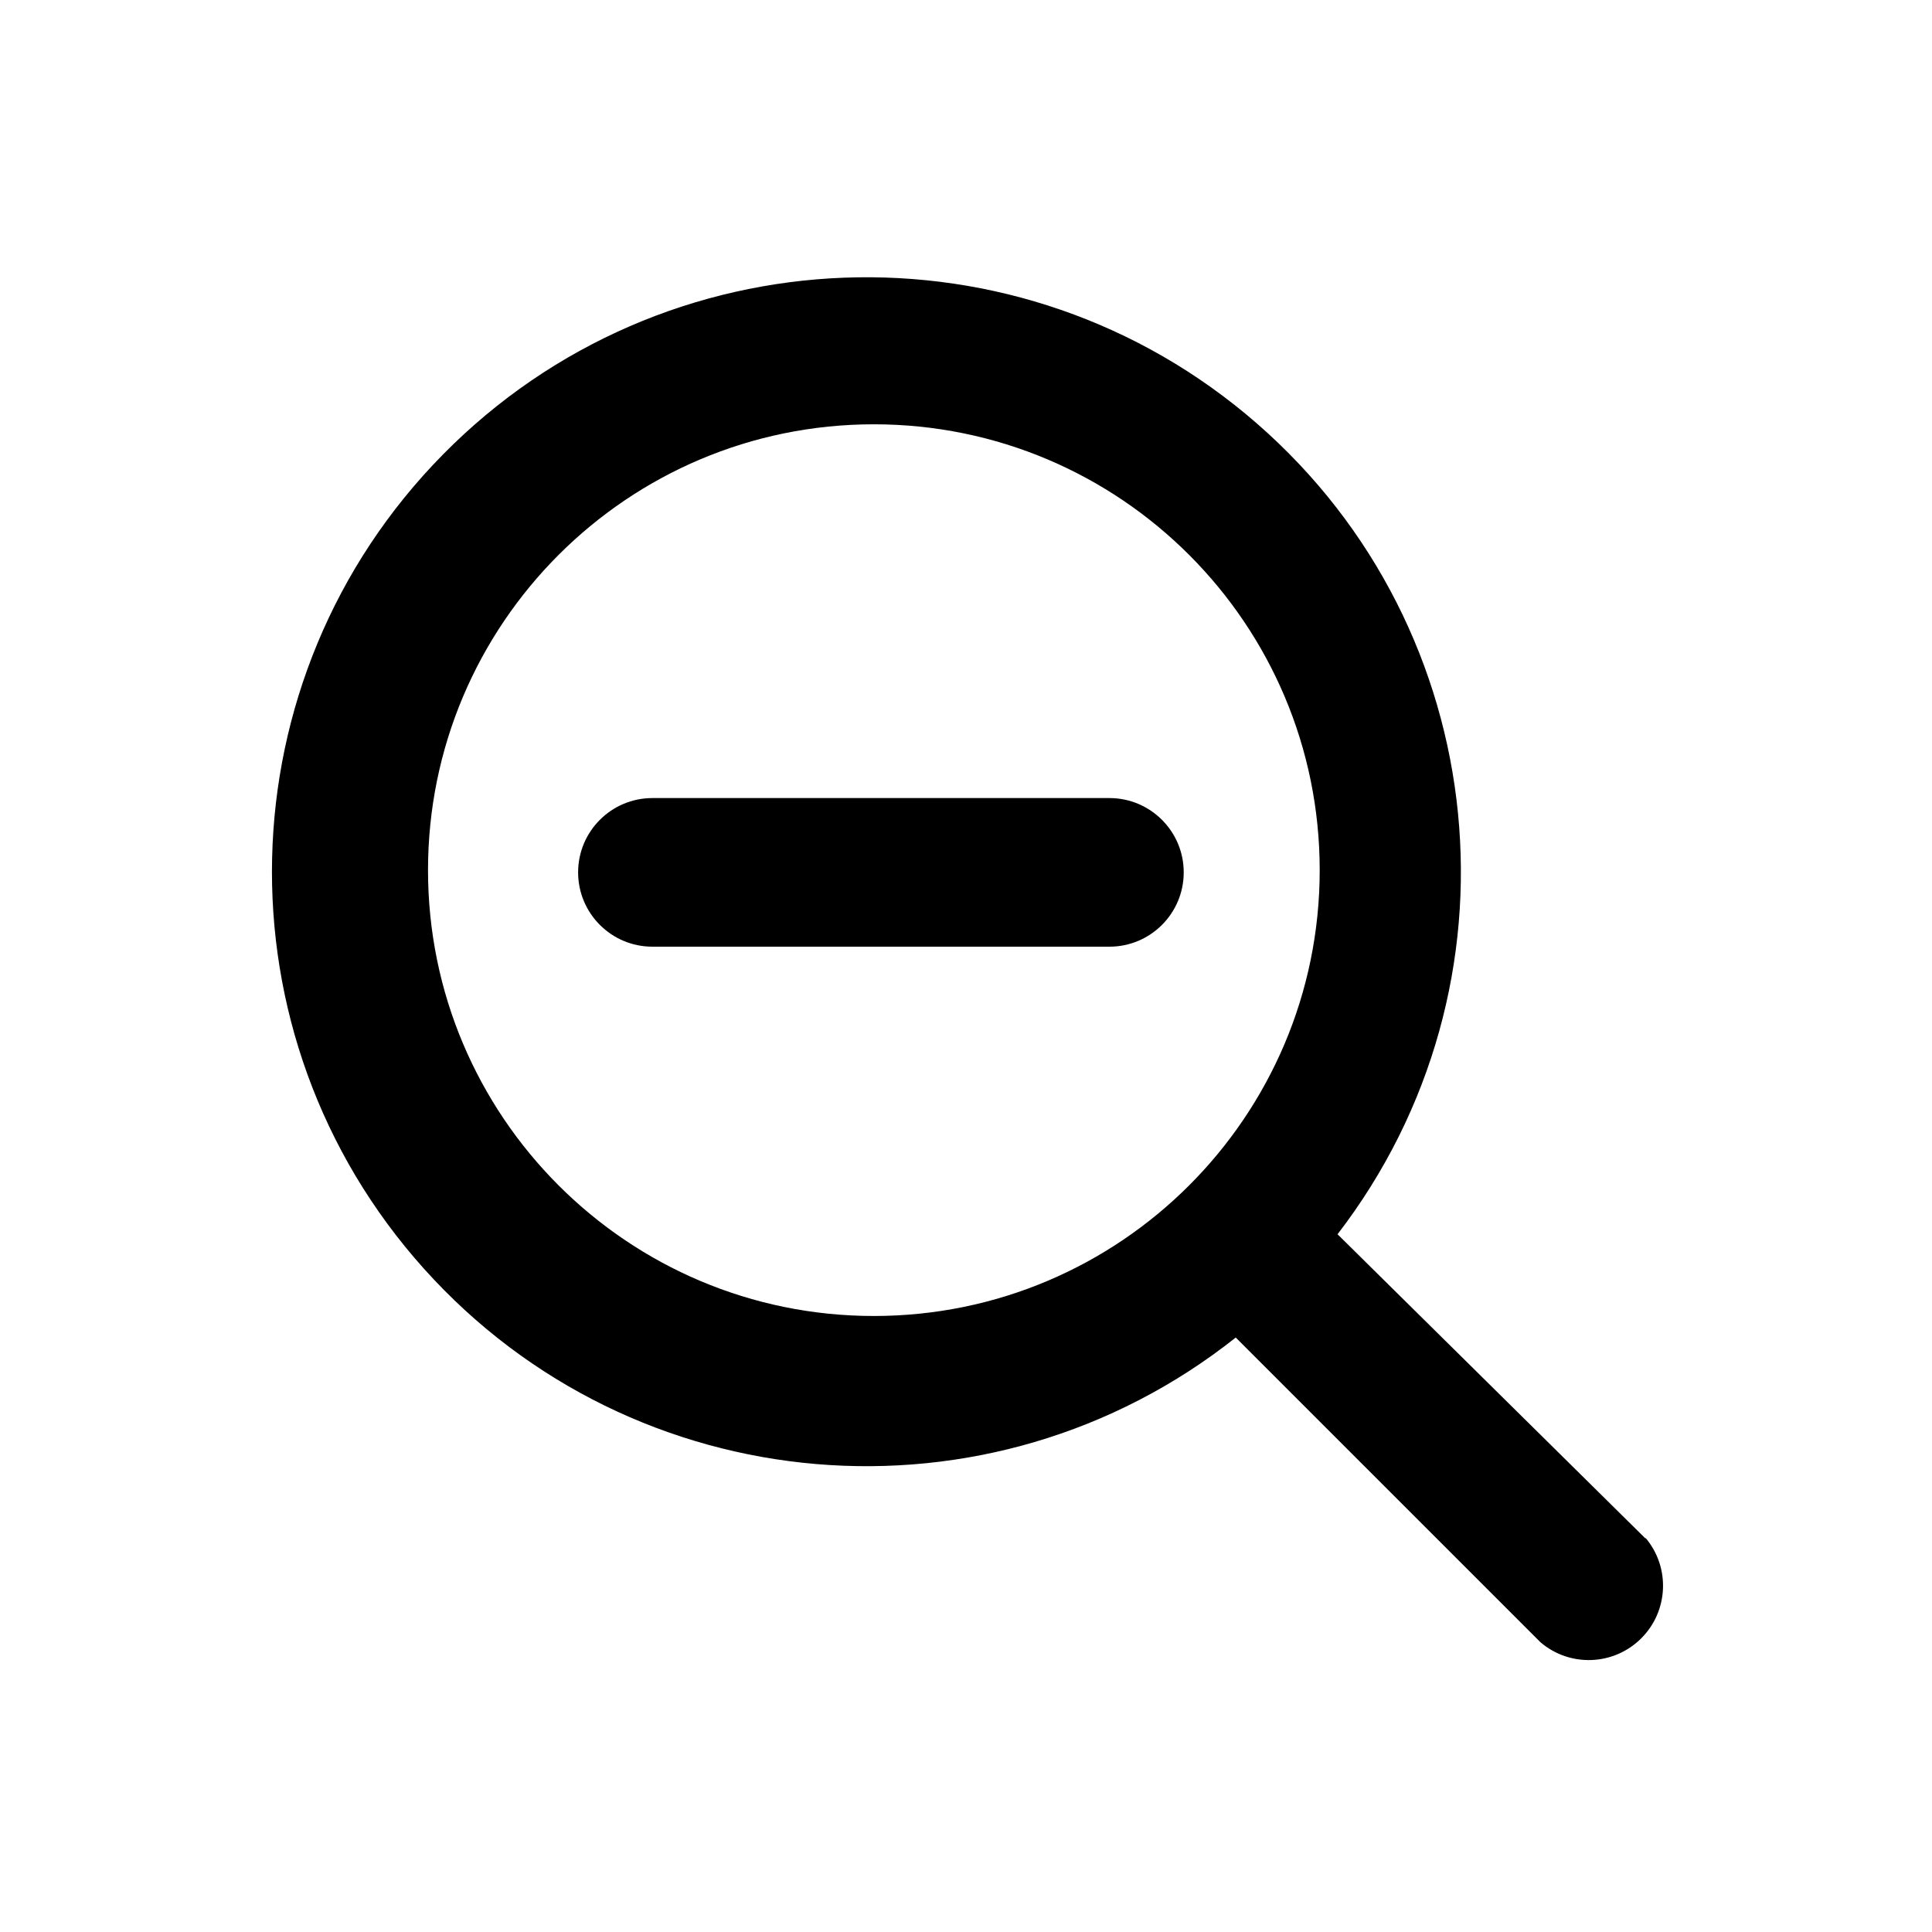
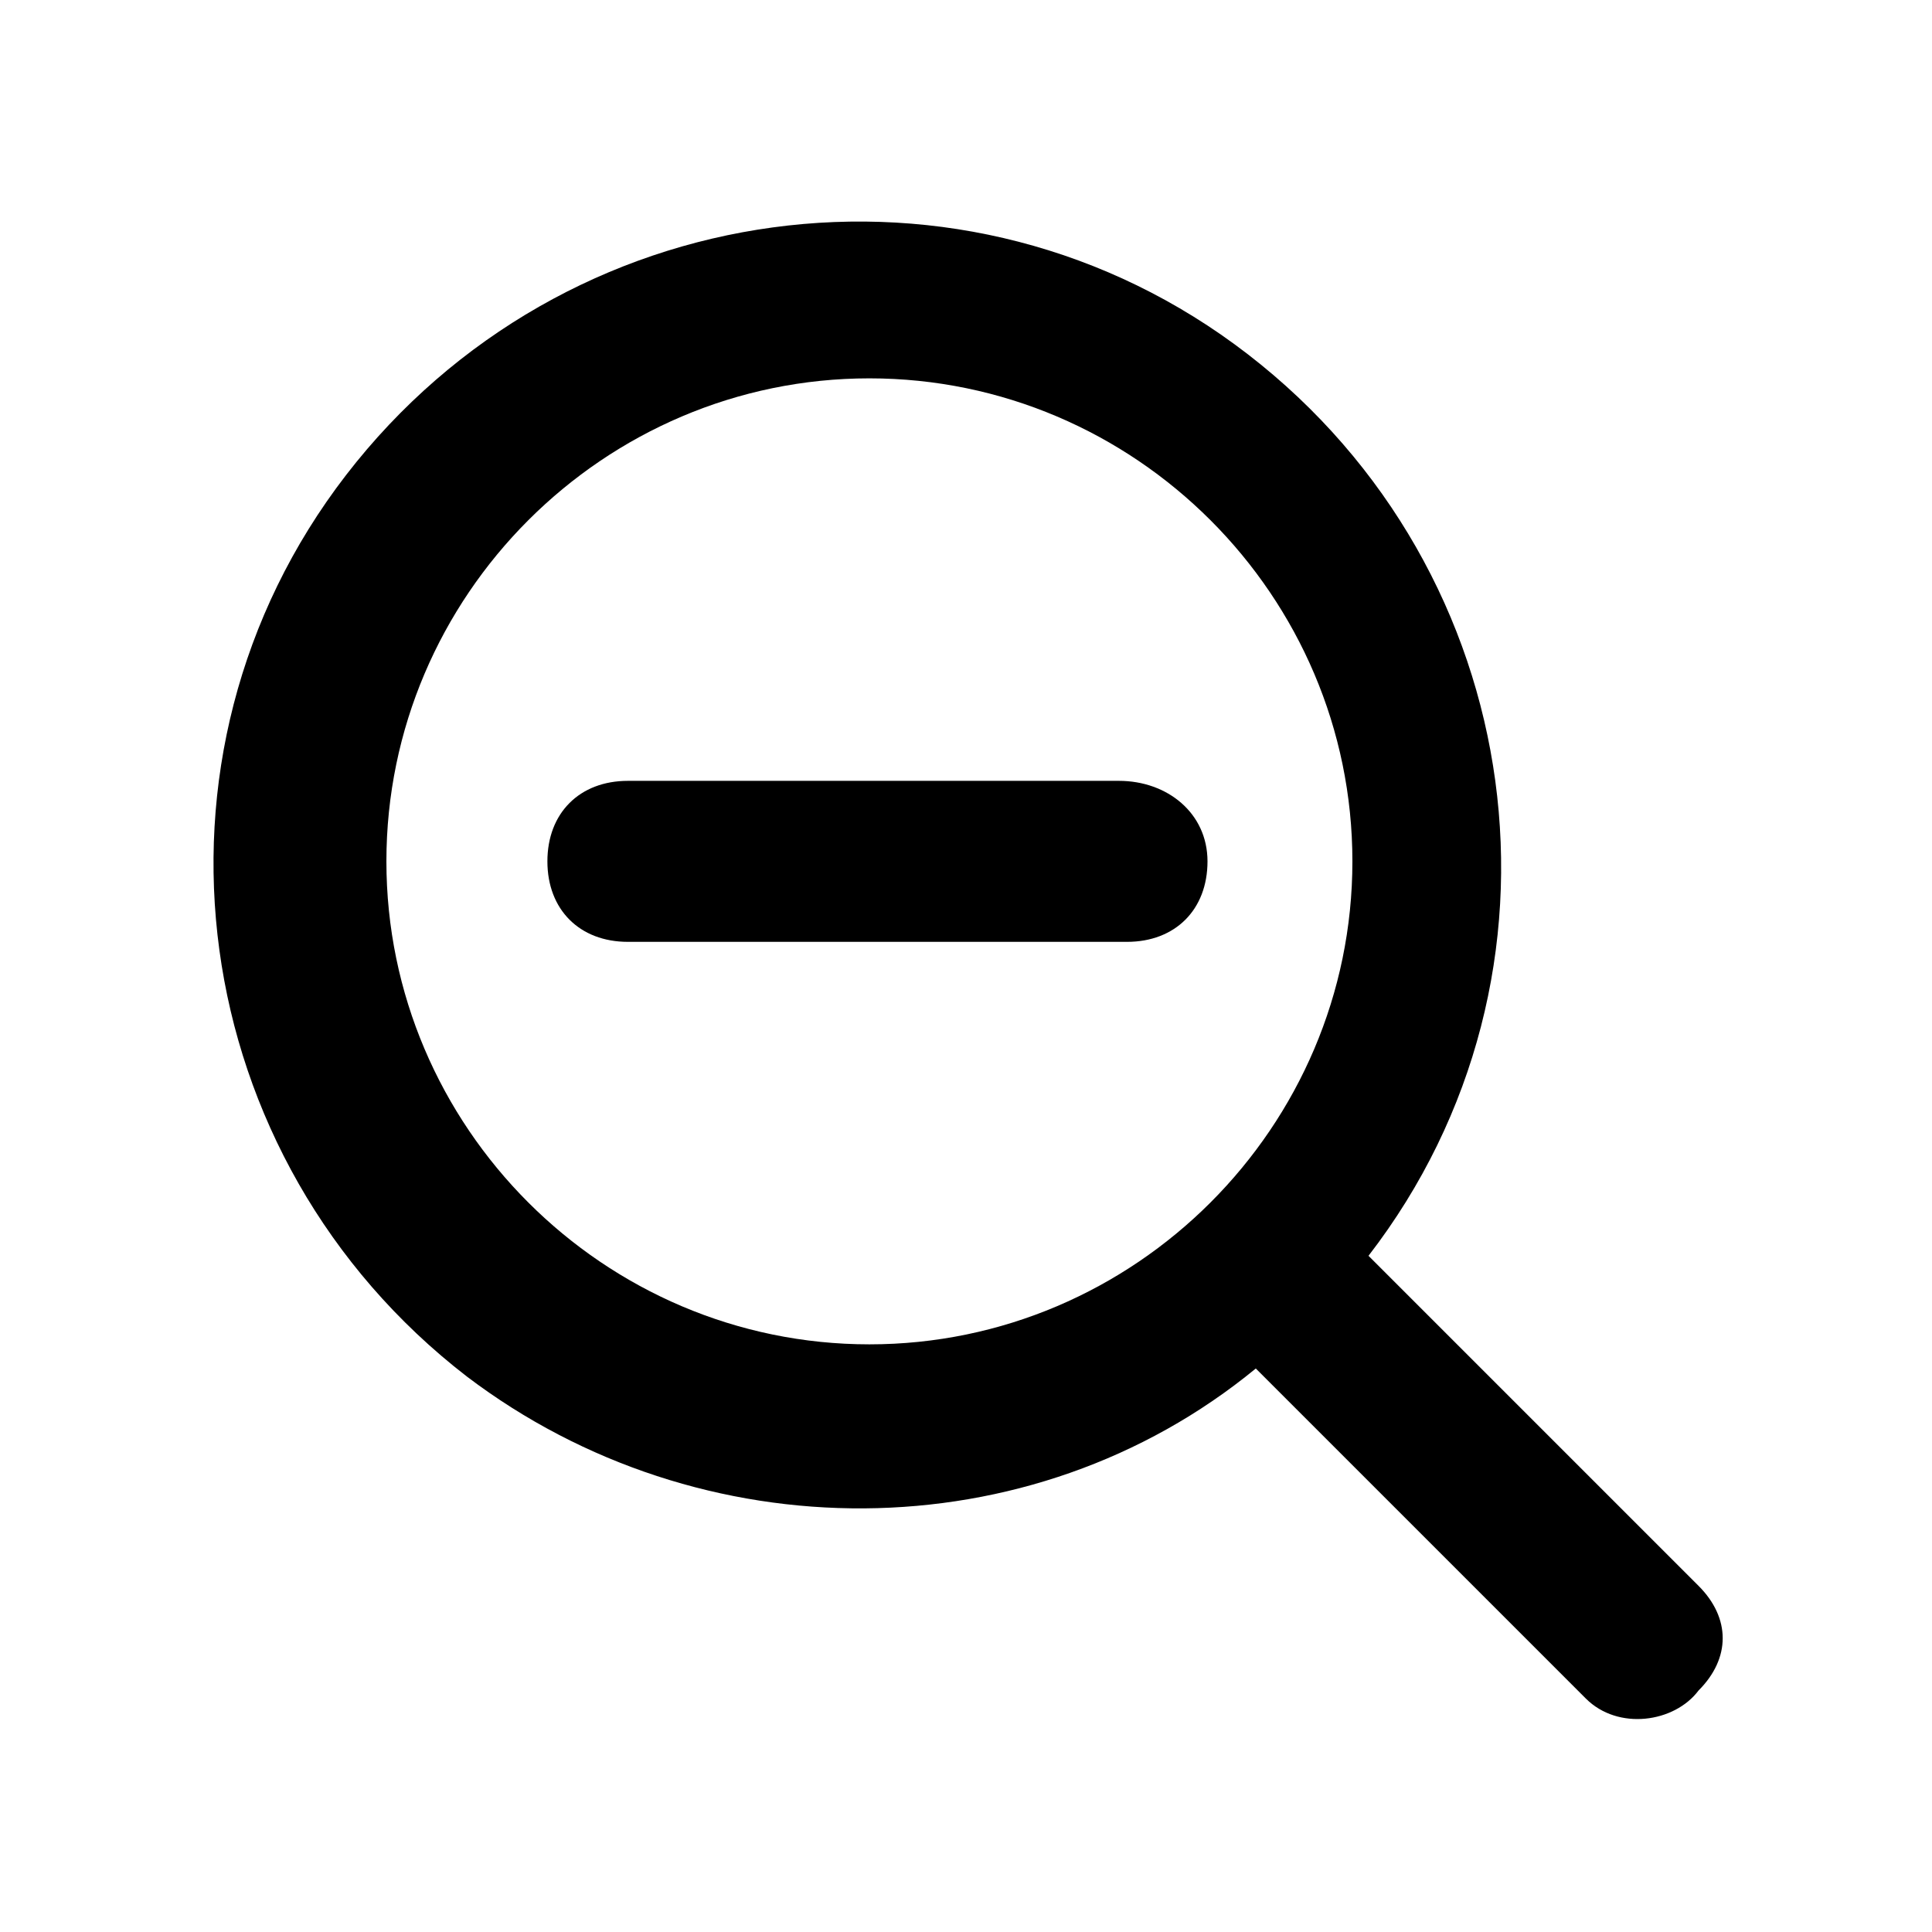
- <svg viewBox="0 0 26 26">
-   <path d="M22.15 20.71L18 16.61A8 8 0 1 0 16.63 18l4.1 4.1a1 1 0 0 0 1.41-1.41zm-10.39-3a6 6 0 1 1 6-6 6 6 0 0 1-6 6z" />
-   <path d="M14.93 10.74H8.78a1 1 0 0 0 0 2h6.15a1 1 0 0 0 0-2z" />
+ <svg xmlns="http://www.w3.org/2000/svg" viewBox="0 0 24 24">
+   <path d="M21.1 19.7L17 15.6c2.7-3.5 2-8.5-1.5-11.2S7 2.4 4.3 5.9s-2 8.5 1.5 11.2c2.9 2.2 7 2.2 9.8-.1l4.1 4.1c.4.4 1.1.3 1.4-.1.4-.4.4-.9 0-1.3zm-10.3-3c-3.3 0-6-2.7-6-6s2.7-6 6-6 6 2.7 6 6-2.7 6-6 6z" />
+   <path d="M13.9 9.7H7.8c-.6 0-1 .4-1 1s.4 1 1 1H14c.6 0 1-.4 1-1s-.5-1-1.1-1z" />
</svg>
